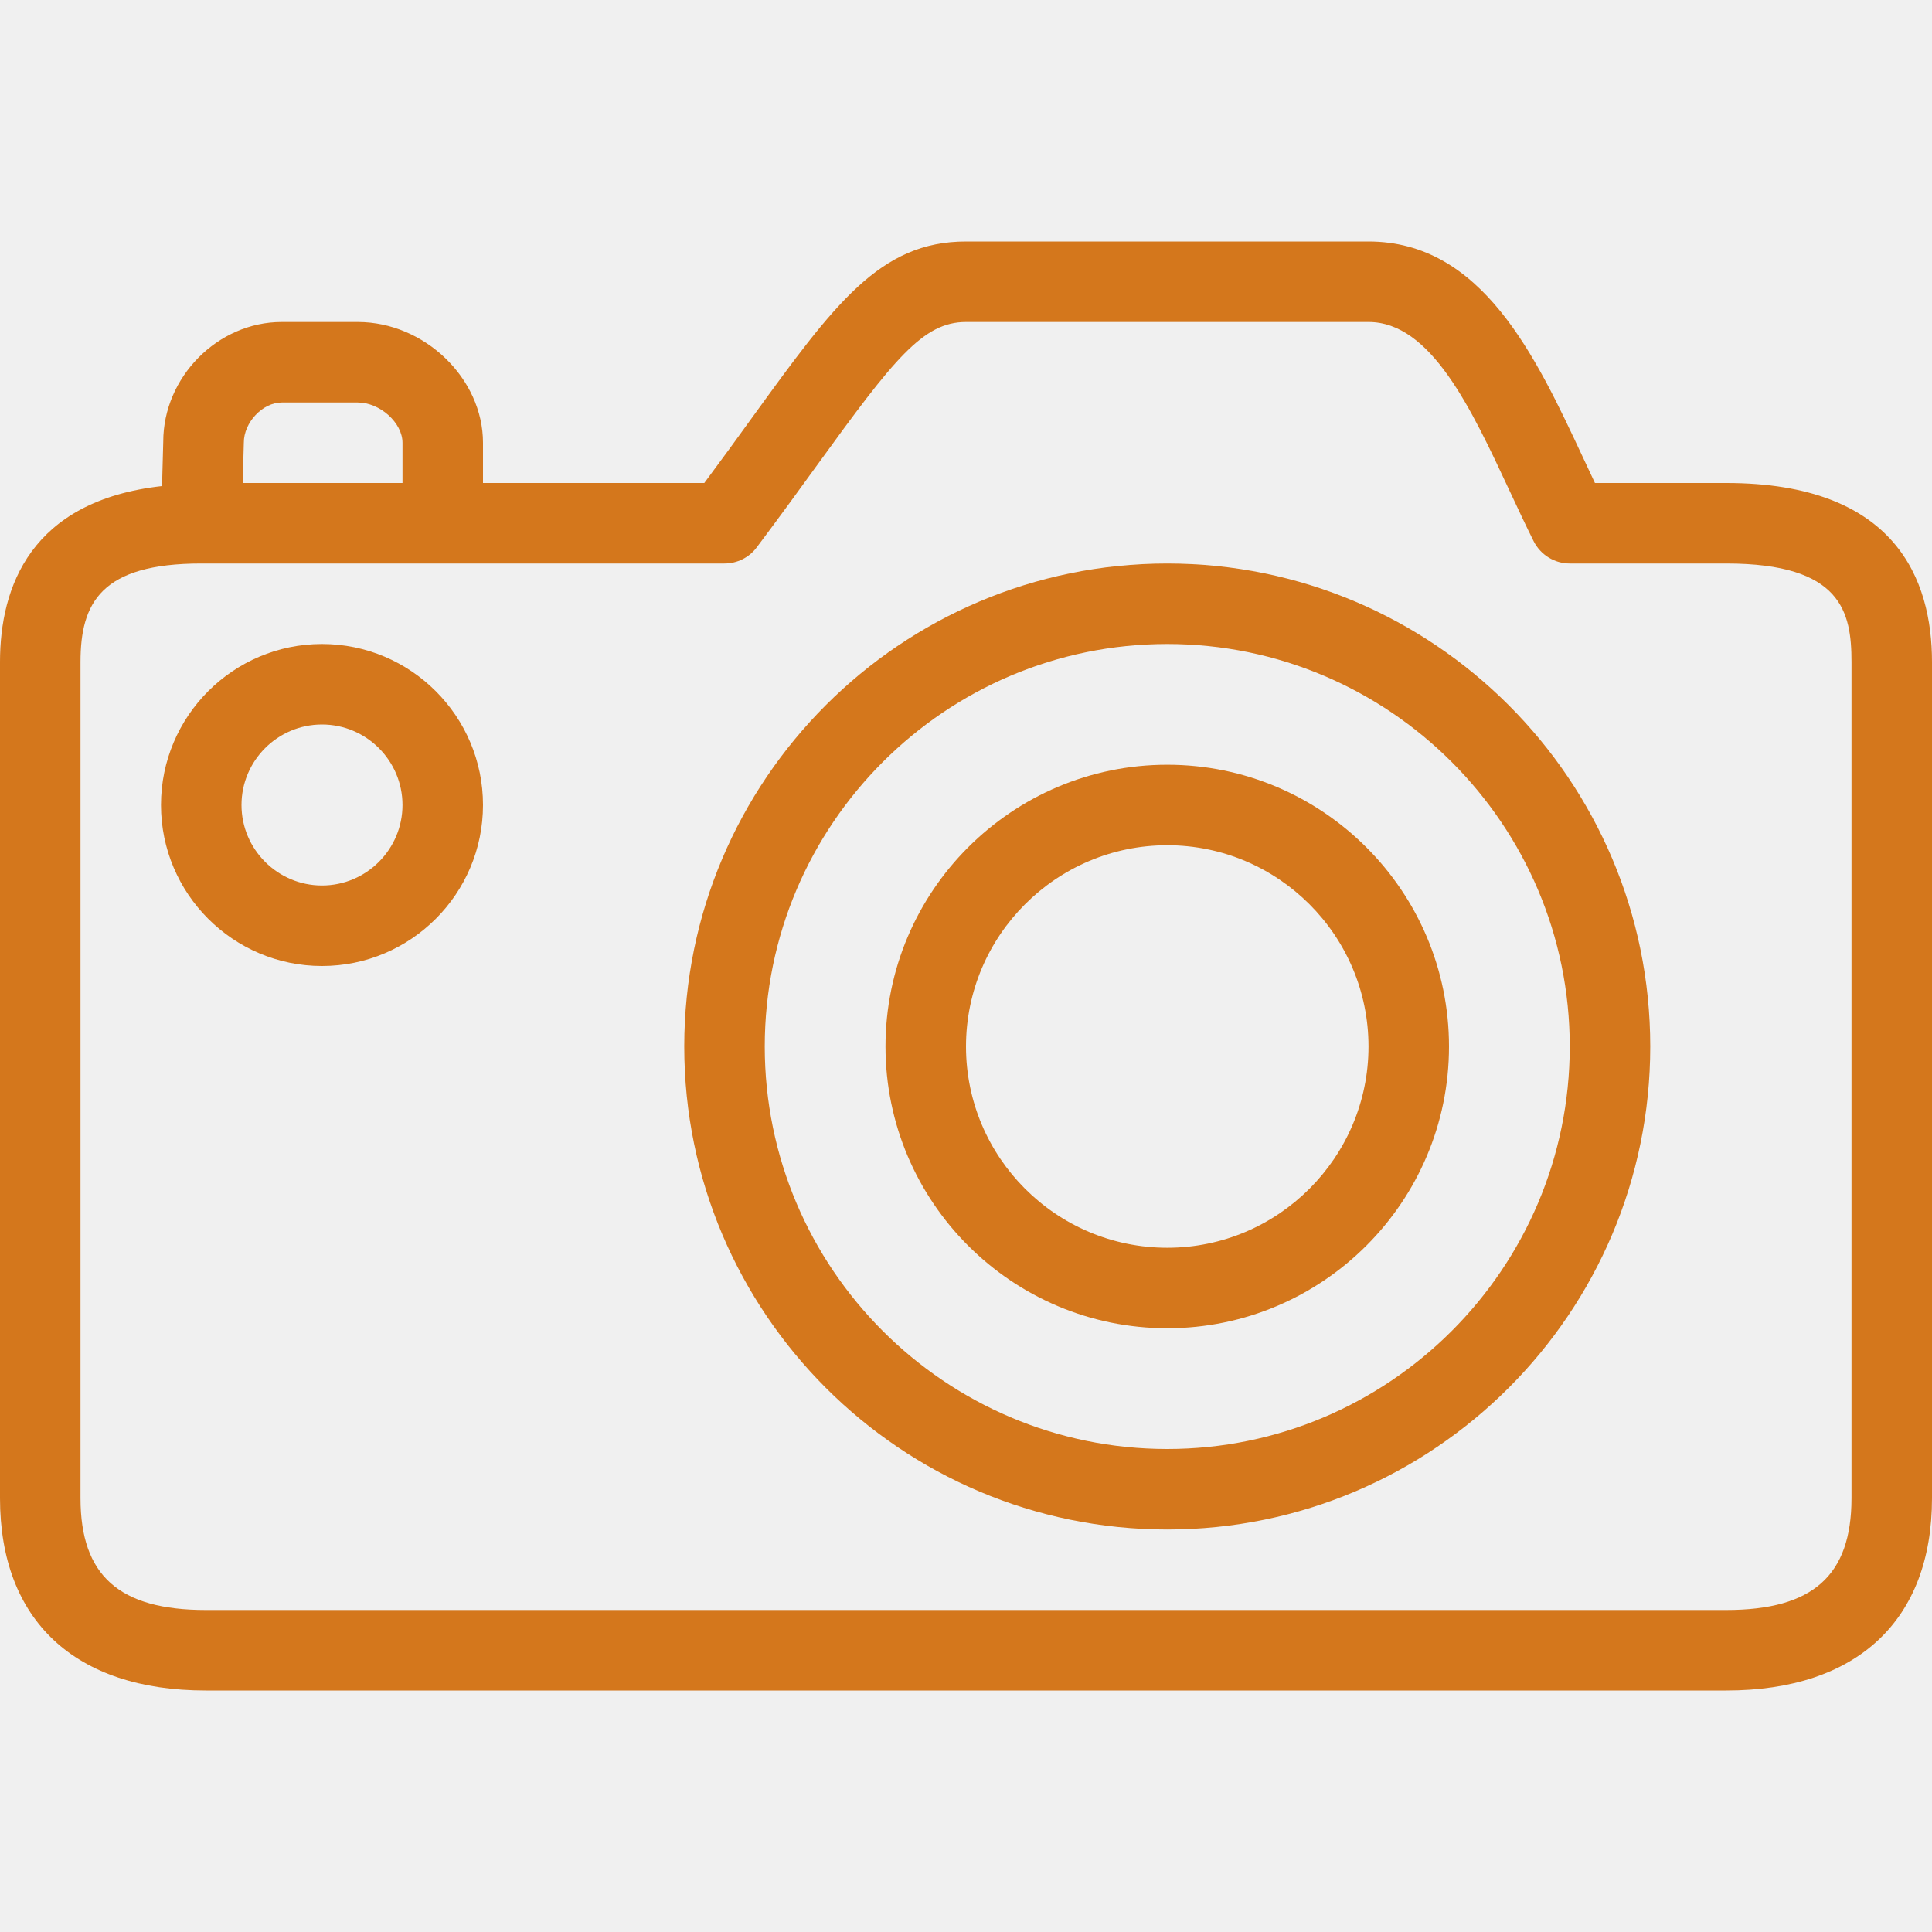
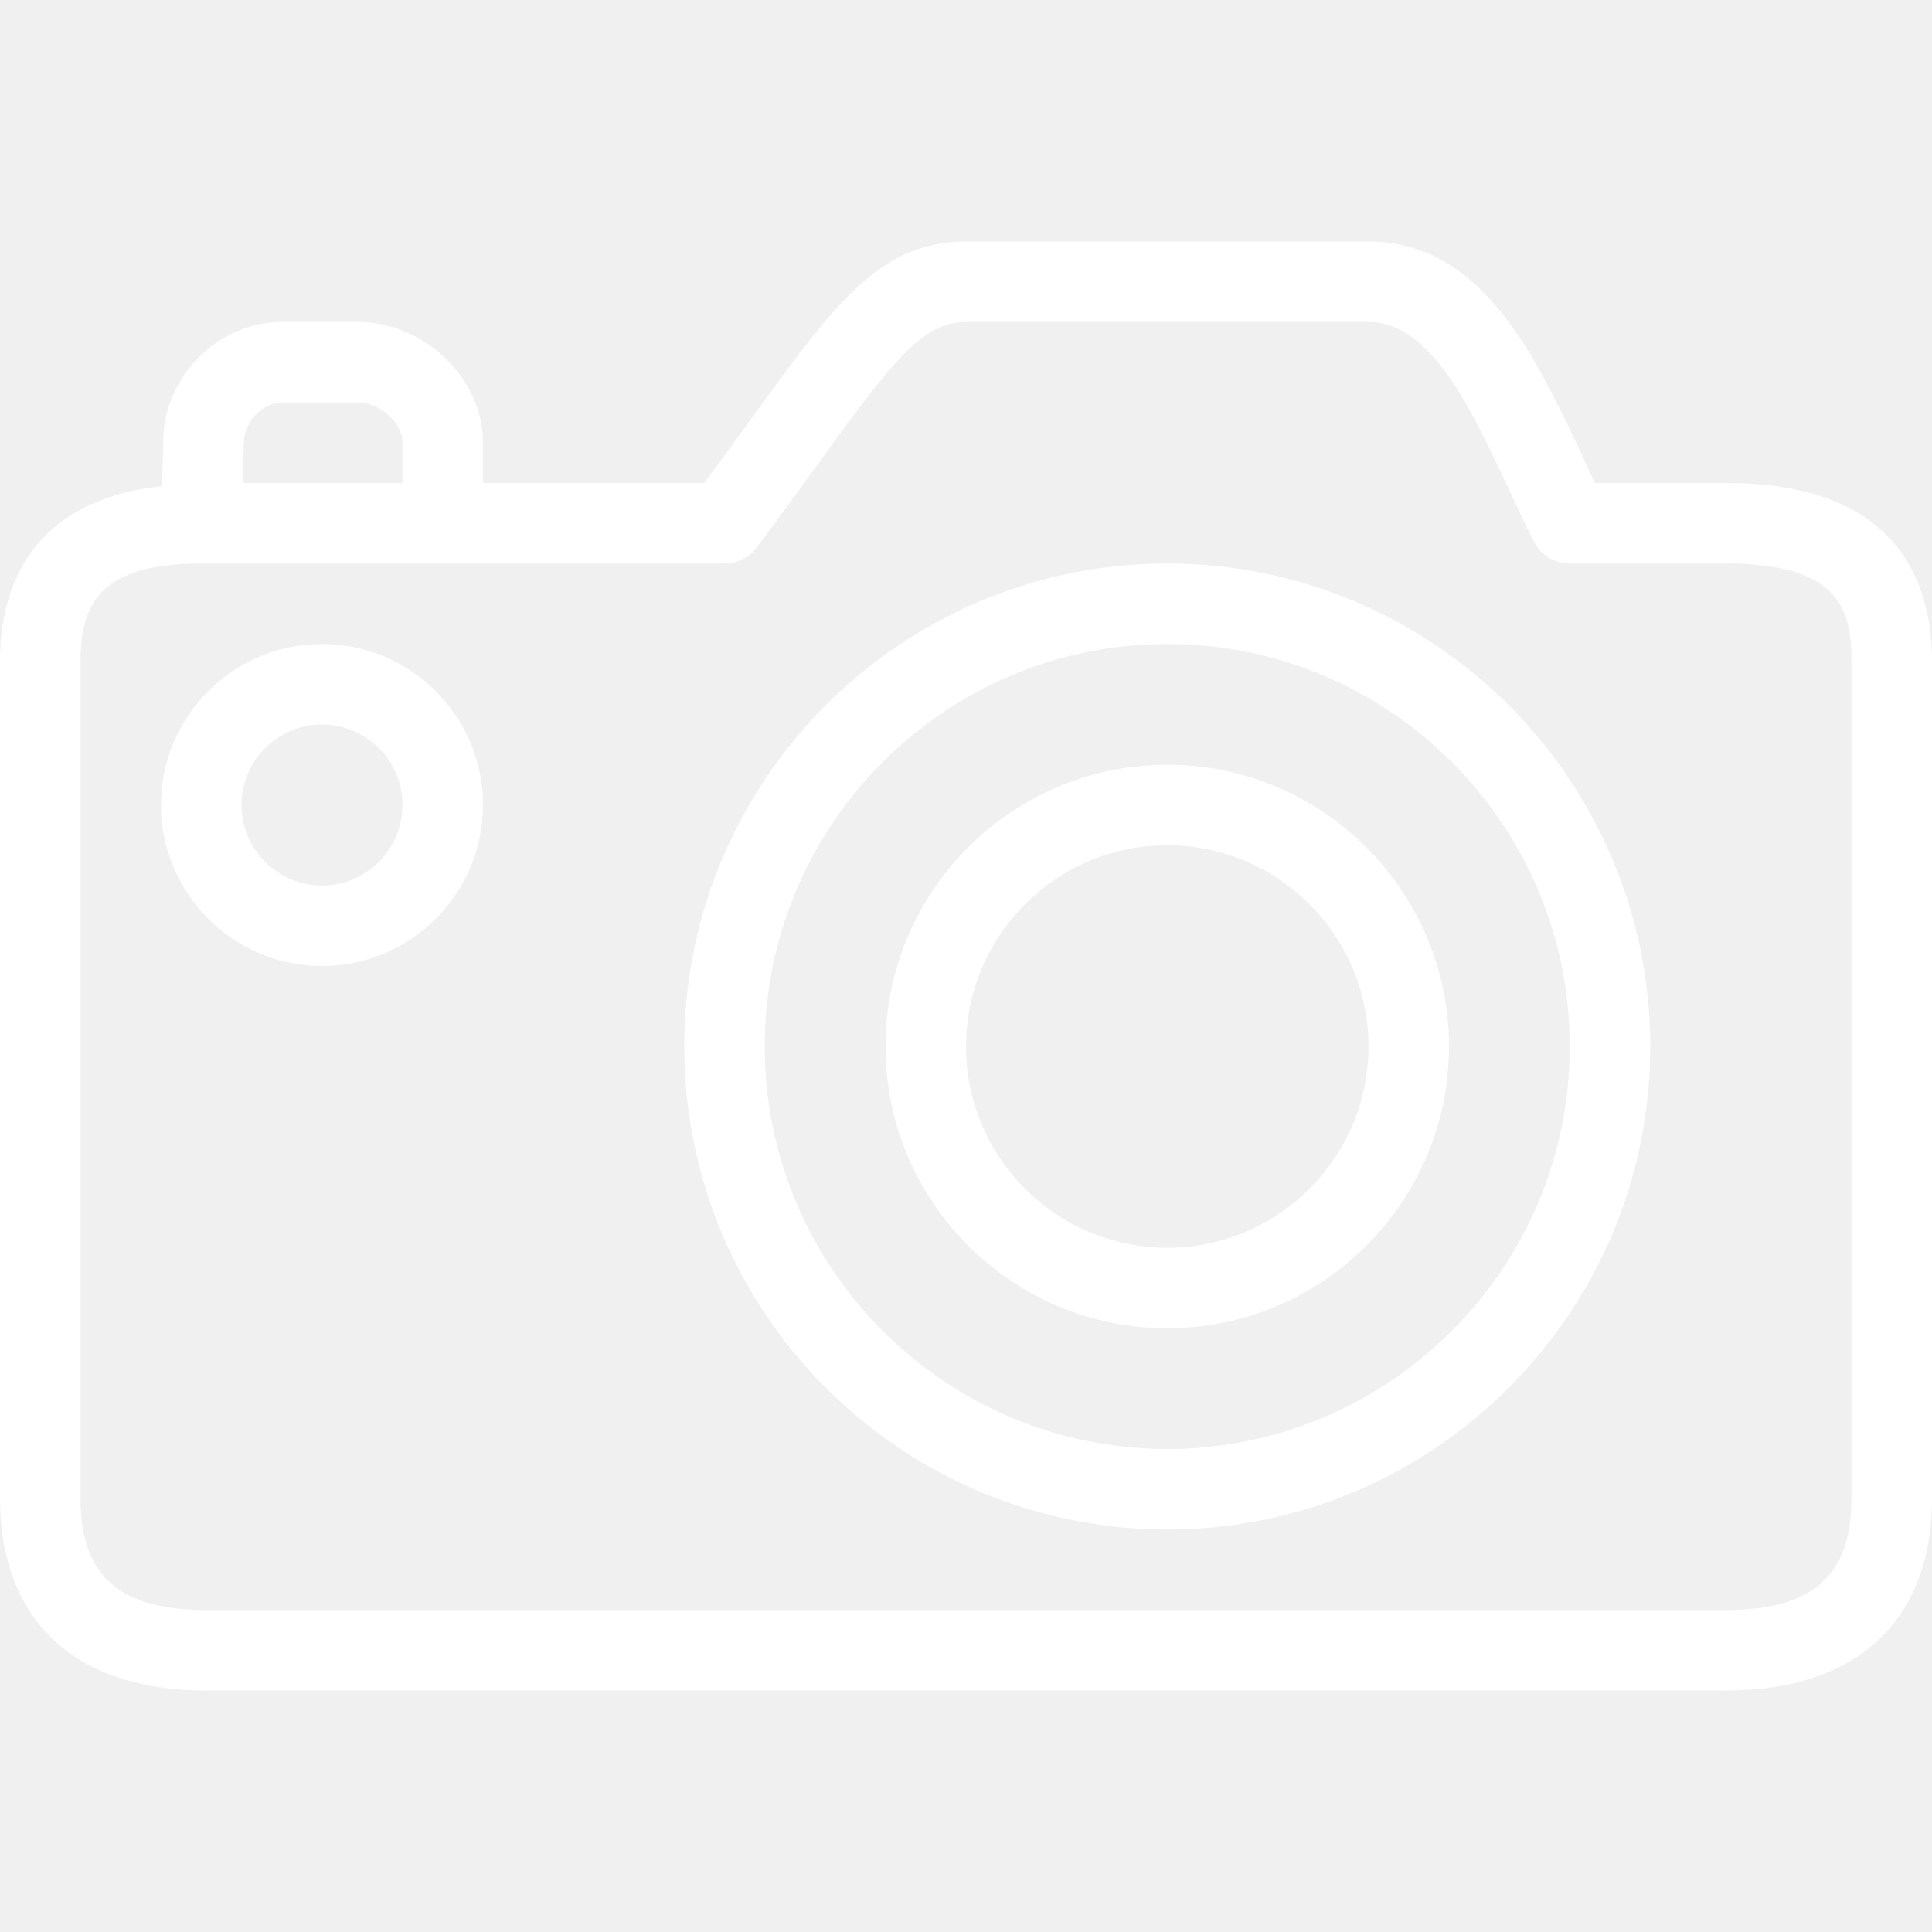
<svg xmlns="http://www.w3.org/2000/svg" version="1.1" x="0px" y="0px" width="60px" height="60px" viewBox="0 0 24 24" enable-background="new 0 0 24 24" xml:space="preserve">
  <g id="Outline_Icons">
    <g>
      <path d="M21.444,6h-1.631c-0.05-0.105-0.1-0.212-0.15-0.32C19.076,4.424,18.411,3,17,3h-5c-1.071,0-1.635,0.777-2.658,2.189    C9.164,5.436,8.968,5.706,8.749,6H6V5.5C6,4.701,5.273,4,4.444,4H3.5C2.702,4,2.028,4.687,2.028,5.486L2.013,6.038    C0.377,6.22,0,7.297,0,8.223v10.388C0,20.13,0.932,21,2.556,21h18.889C23.068,21,24,20.13,24,18.611V8.223    C24,7.209,23.557,6,21.444,6z M3.5,5h0.944C4.72,5,5,5.252,5,5.5V6H3.015l0.014-0.5C3.028,5.248,3.262,5,3.5,5z M23,18.611    C23,19.572,22.52,20,21.444,20H2.556C1.48,20,1,19.572,1,18.611V8.223C1,7.489,1.255,7,2.5,7H9c0.157,0,0.306-0.074,0.4-0.2    c0.284-0.378,0.531-0.719,0.752-1.024C11.108,4.457,11.466,4,12,4h5c0.774,0,1.273,1.069,1.756,2.104    c0.099,0.212,0.197,0.422,0.296,0.62C19.138,6.893,19.311,7,19.5,7h1.944C22.88,7,23,7.604,23,8.223V18.611z" />
      <path d="M14.5,7c-3.309,0-6,2.691-6,6c0,3.309,2.691,6,6,6s6-2.691,6-6C20.5,9.691,17.809,7,14.5,7z M14.5,18    c-2.757,0-5-2.243-5-5s2.243-5,5-5s5,2.243,5,5S17.257,18,14.5,18z" />
      <path d="M14.5,9.5c-1.93,0-3.5,1.57-3.5,3.5s1.57,3.5,3.5,3.5S18,14.93,18,13S16.43,9.5,14.5,9.5z M14.5,15.5    c-1.378,0-2.5-1.122-2.5-2.5s1.122-2.5,2.5-2.5S17,11.622,17,13S15.878,15.5,14.5,15.5z" />
      <path d="M4,8c-1.103,0-2,0.897-2,2s0.897,2,2,2s2-0.897,2-2S5.103,8,4,8z M4,11c-0.551,0-1-0.449-1-1s0.449-1,1-1s1,0.449,1,1    S4.551,11,4,11z" />
    </g>
  </g>
  <style>
		path {
- 			fill: #D4771C;
+ 			fill: #fff;
		}
	</style>
  <g id="Invisible_Shape">
    <rect fill="none" width="24" height="24" />
  </g>
</svg>
